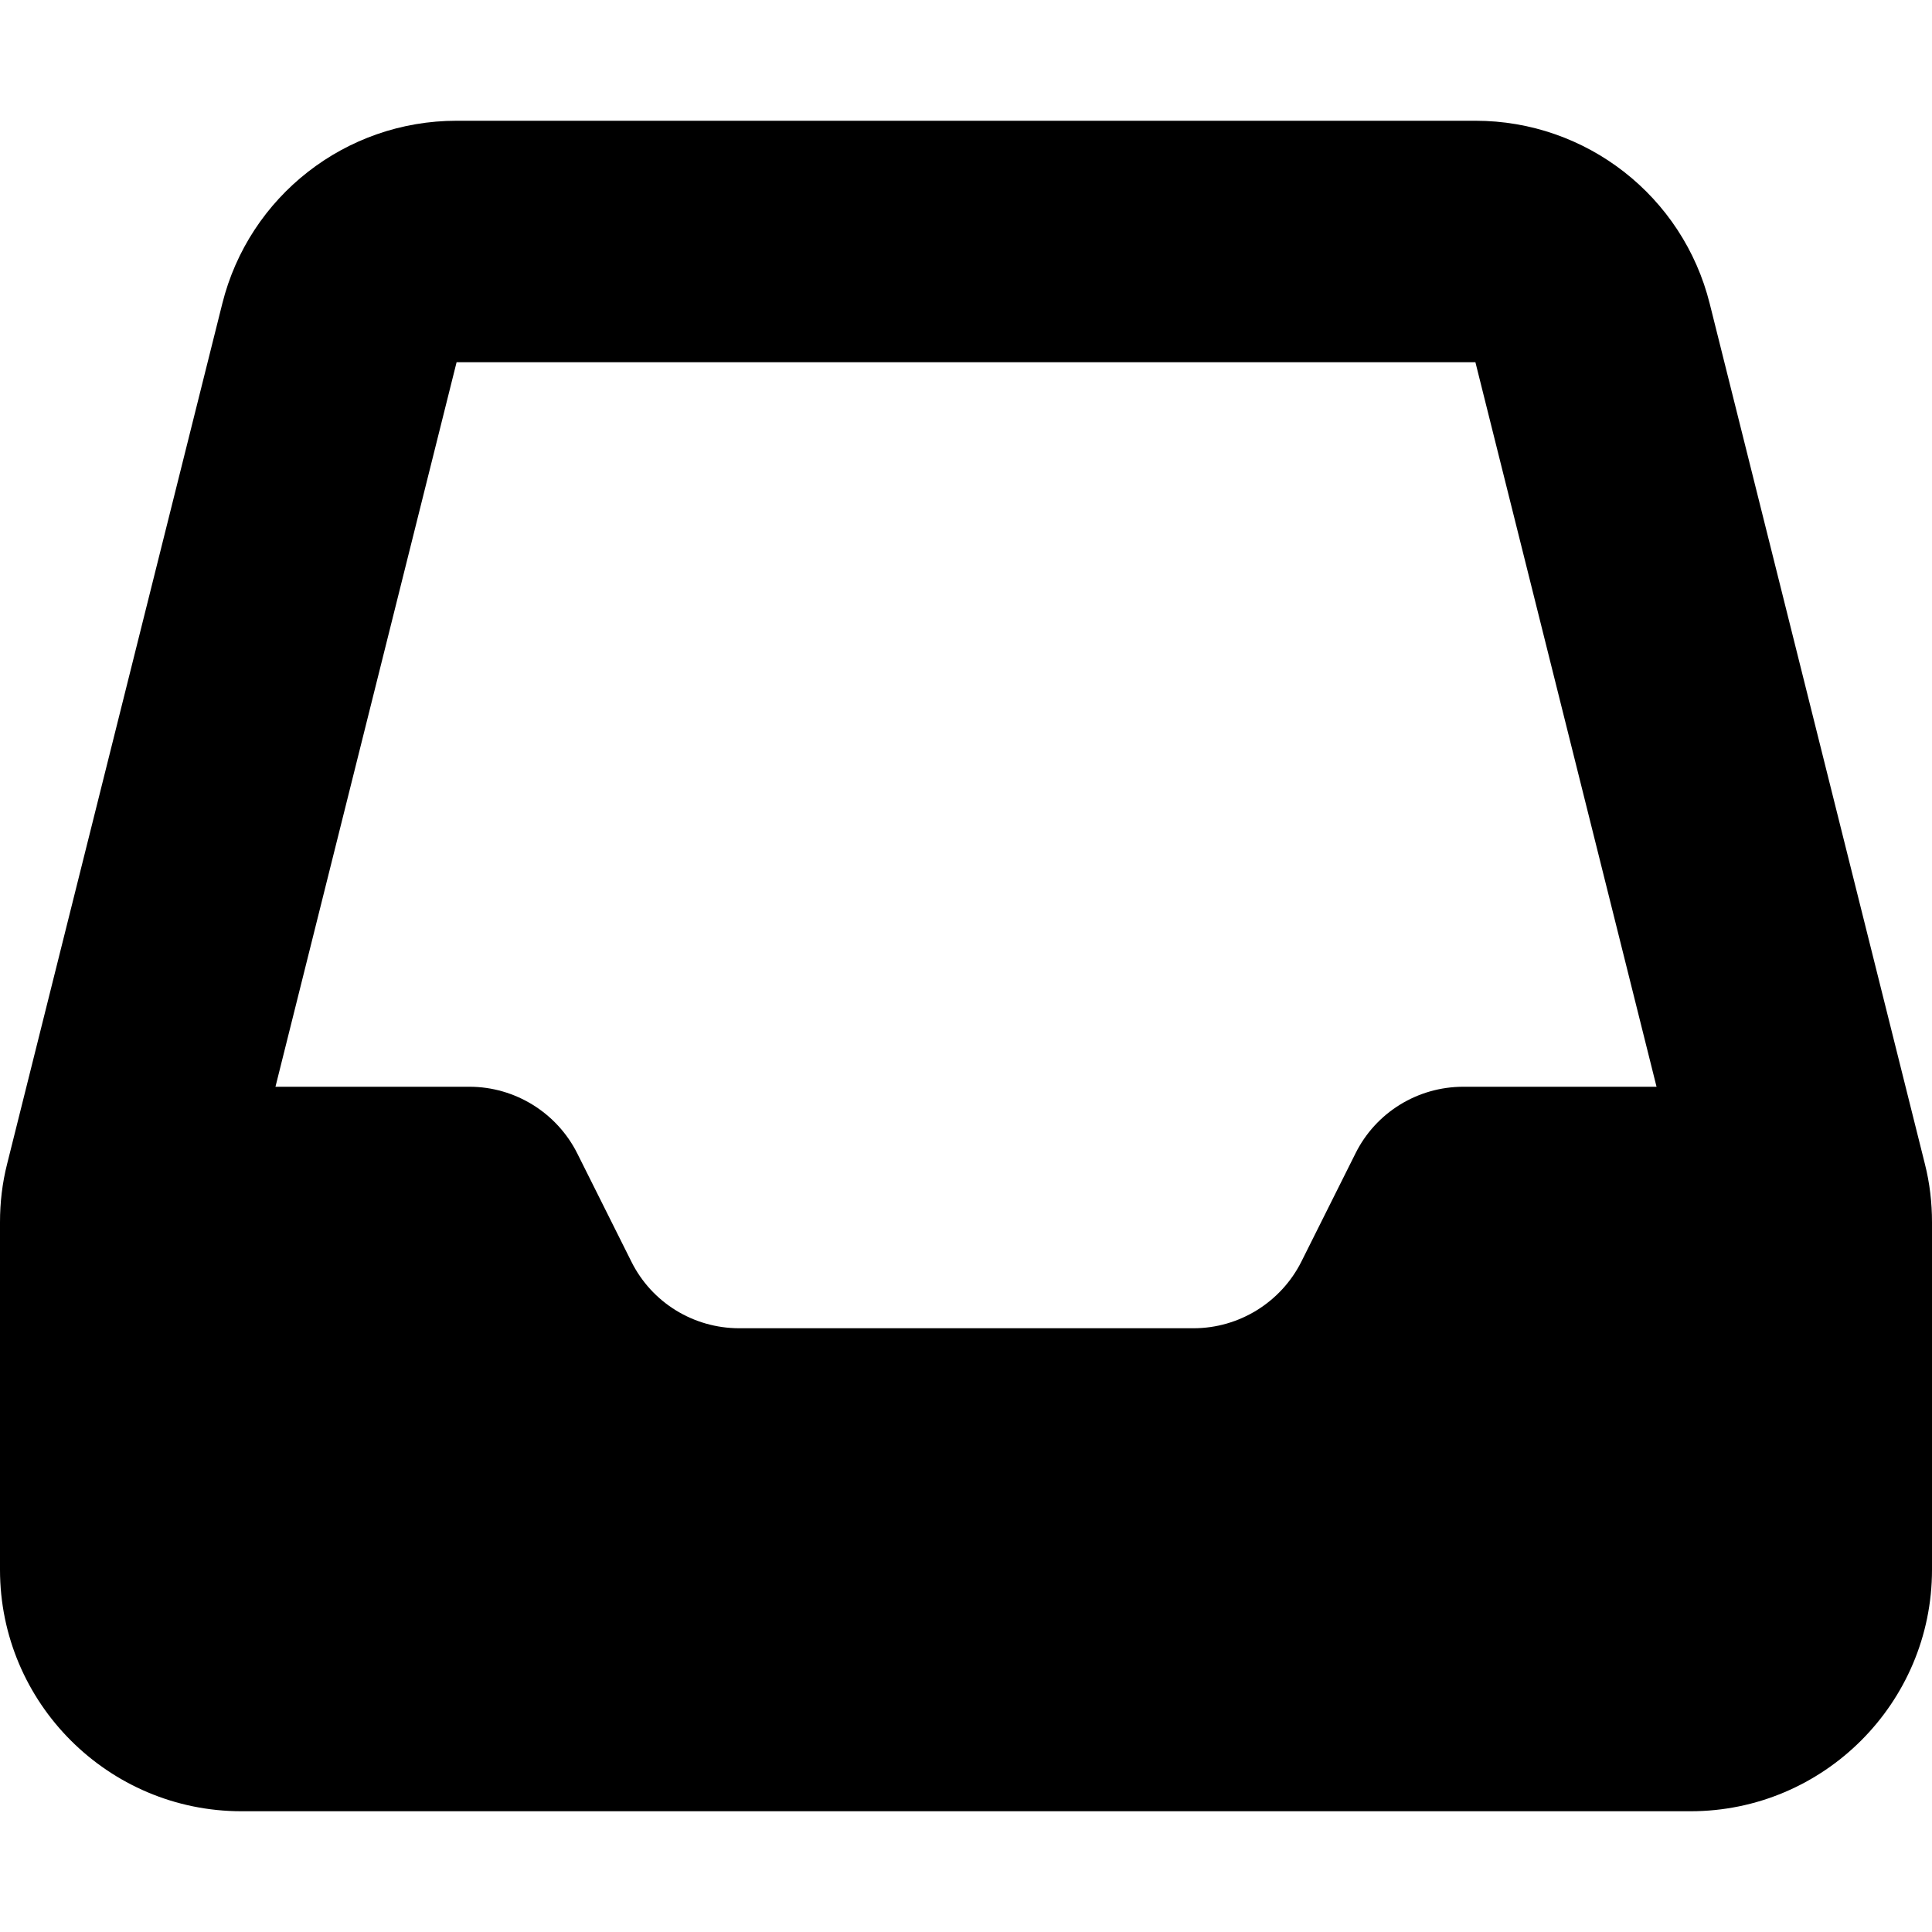
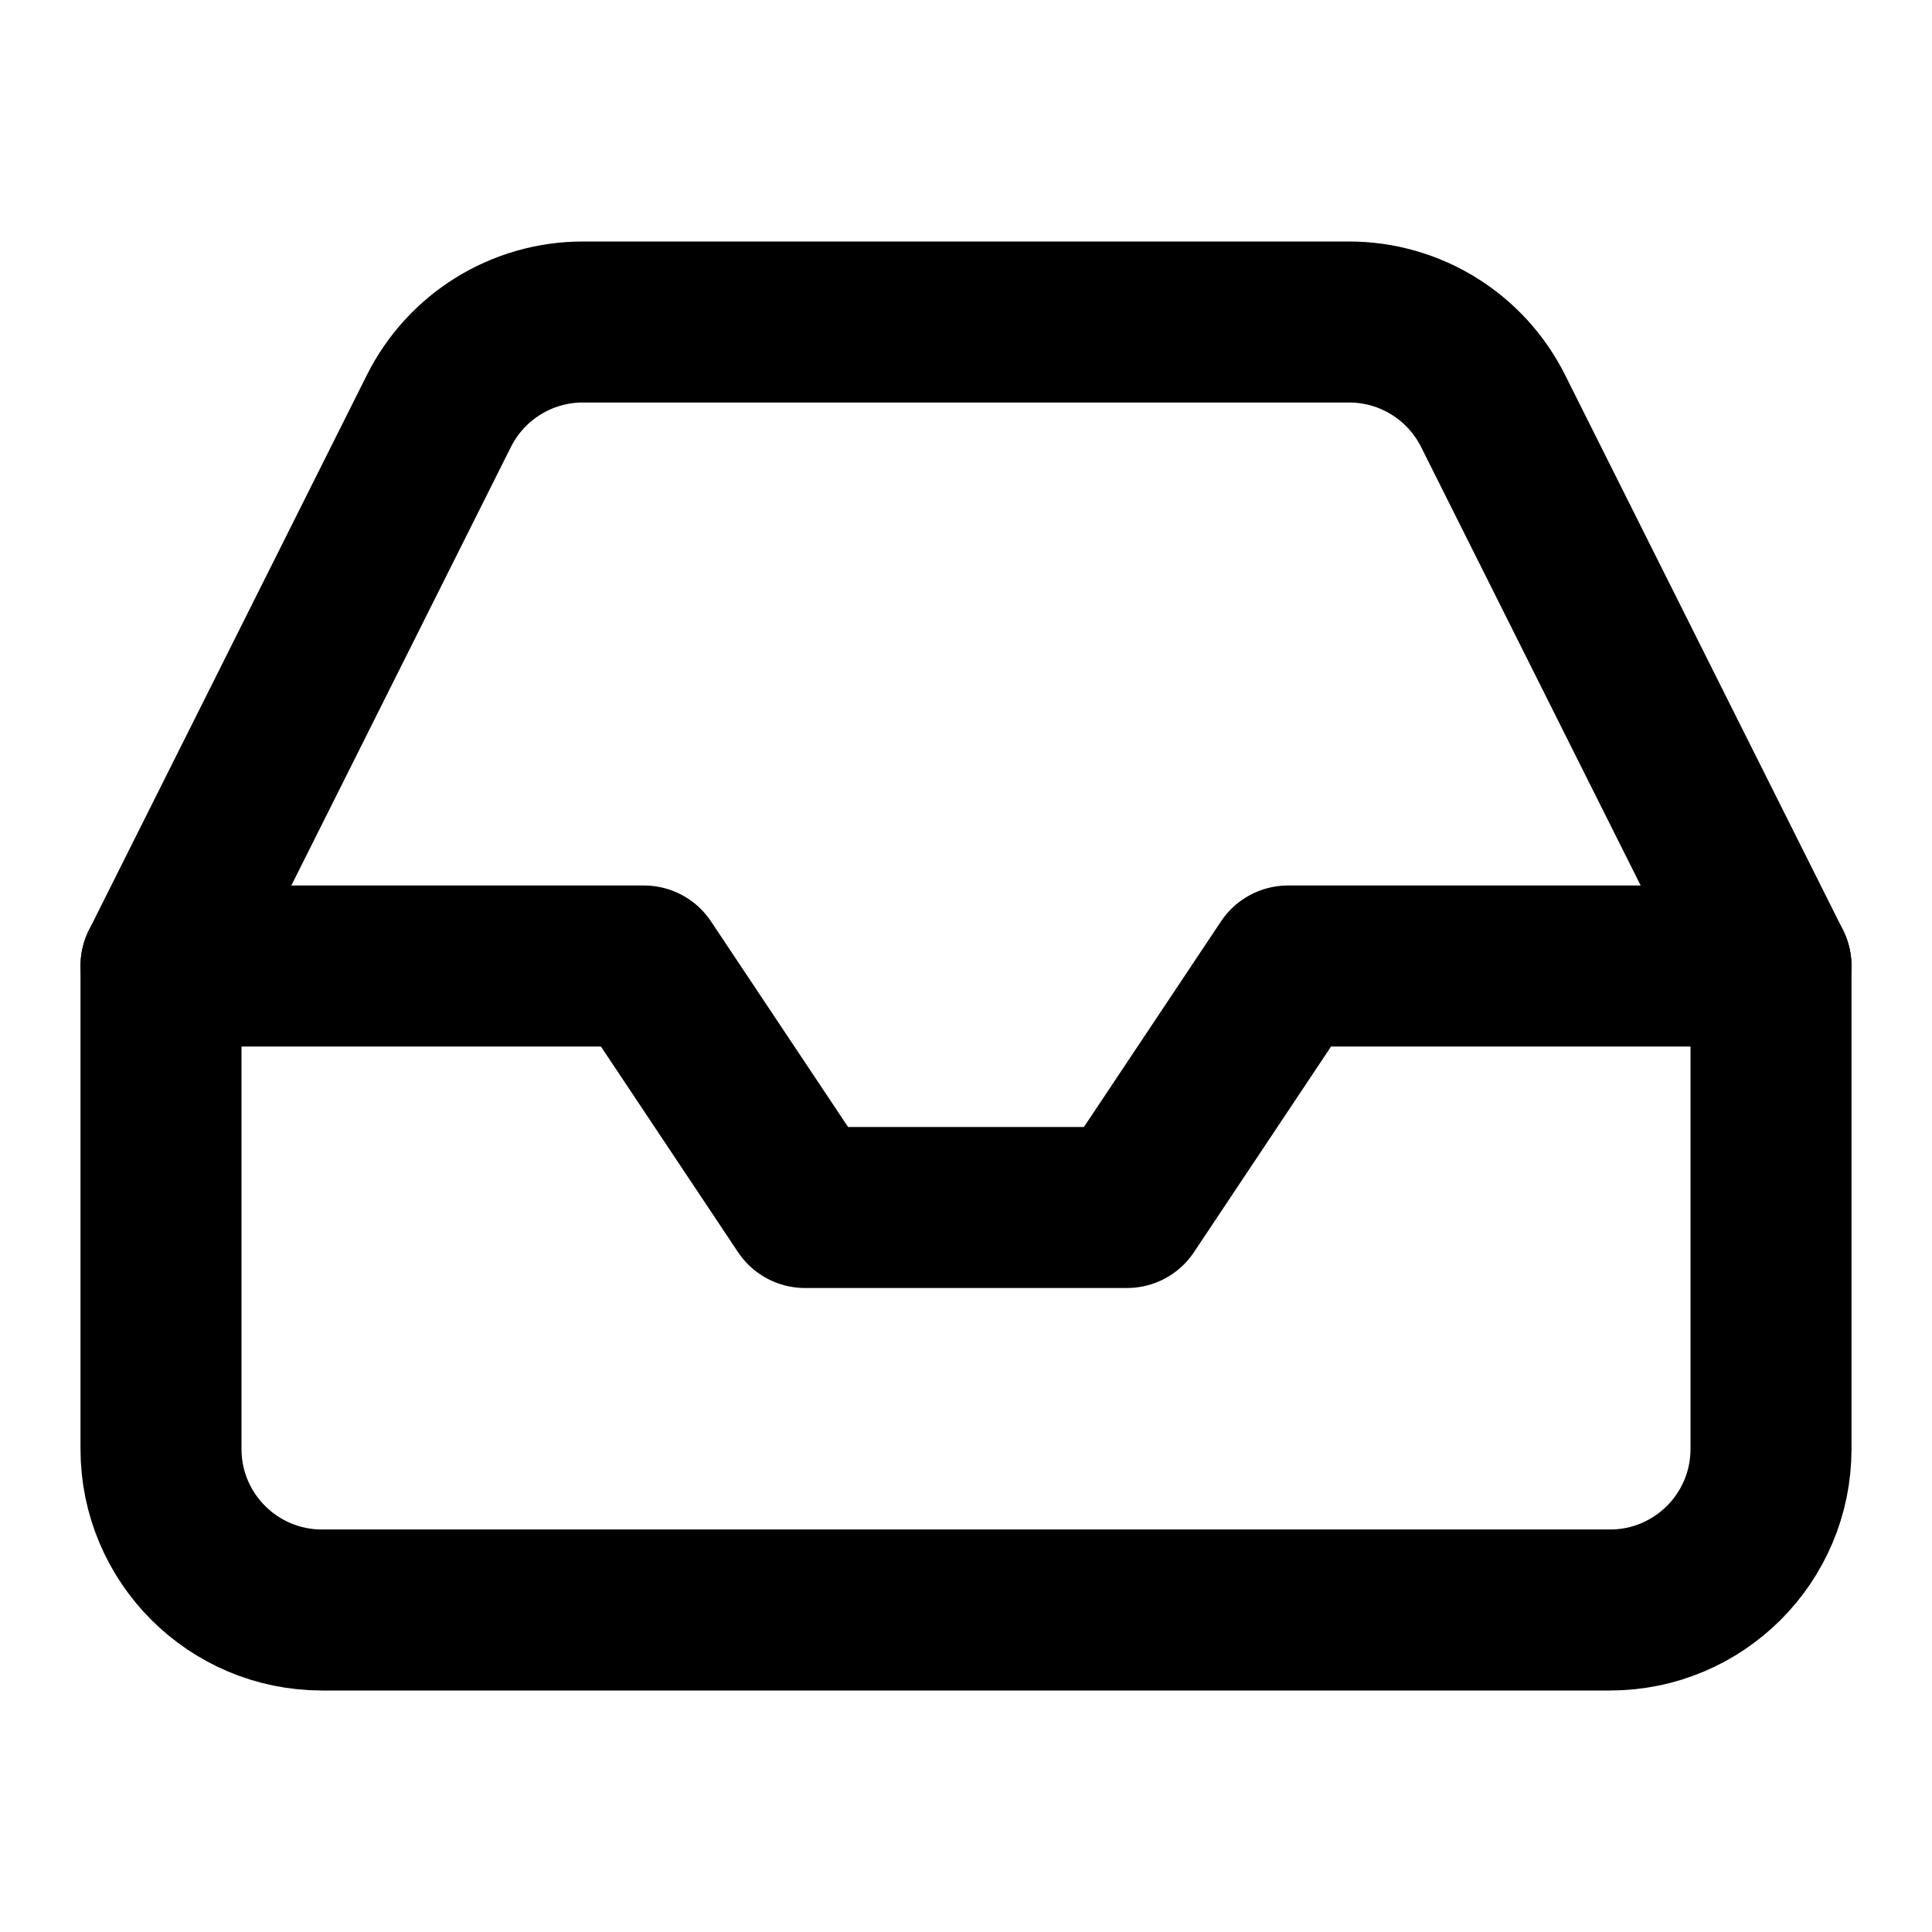
- <svg xmlns="http://www.w3.org/2000/svg" viewBox="0 0 512 512" width="1em" height="1em">
-   <path d="M121 32C91.6 32 66 52 58.9 80.5L1.9 308.4C.6 313.5 0 318.7 0 323.9L0 416c0 35.3 28.7 64 64 64l384 0c35.3 0 64-28.7 64-64l0-92.1c0-5.2-.6-10.4-1.9-15.5l-57-227.9C446 52 420.4 32 391 32L121 32zm0 64l270 0 48 192-51.2 0c-12.1 0-23.2 6.8-28.6 17.7l-14.3 28.6c-5.4 10.8-16.5 17.7-28.6 17.7l-120.4 0c-12.1 0-23.2-6.8-28.6-17.7l-14.3-28.6c-5.4-10.8-16.5-17.7-28.6-17.7L73 288 121 96z" />
+ <svg xmlns="http://www.w3.org/2000/svg" width="24" height="24" viewBox="0 0 24 24" fill="none" stroke="currentColor" stroke-width="2" stroke-linecap="round" stroke-linejoin="round">
+   <polyline points="22 12 16 12 14 15 10 15 8 12 2 12" />
+   <path d="M5.45 5.11 2 12v6a2 2 0 0 0 2 2h16a2 2 0 0 0 2-2v-6l-3.45-6.89A2 2 0 0 0 16.76 4H7.24a2 2 0 0 0-1.79 1.11z" />
</svg>
